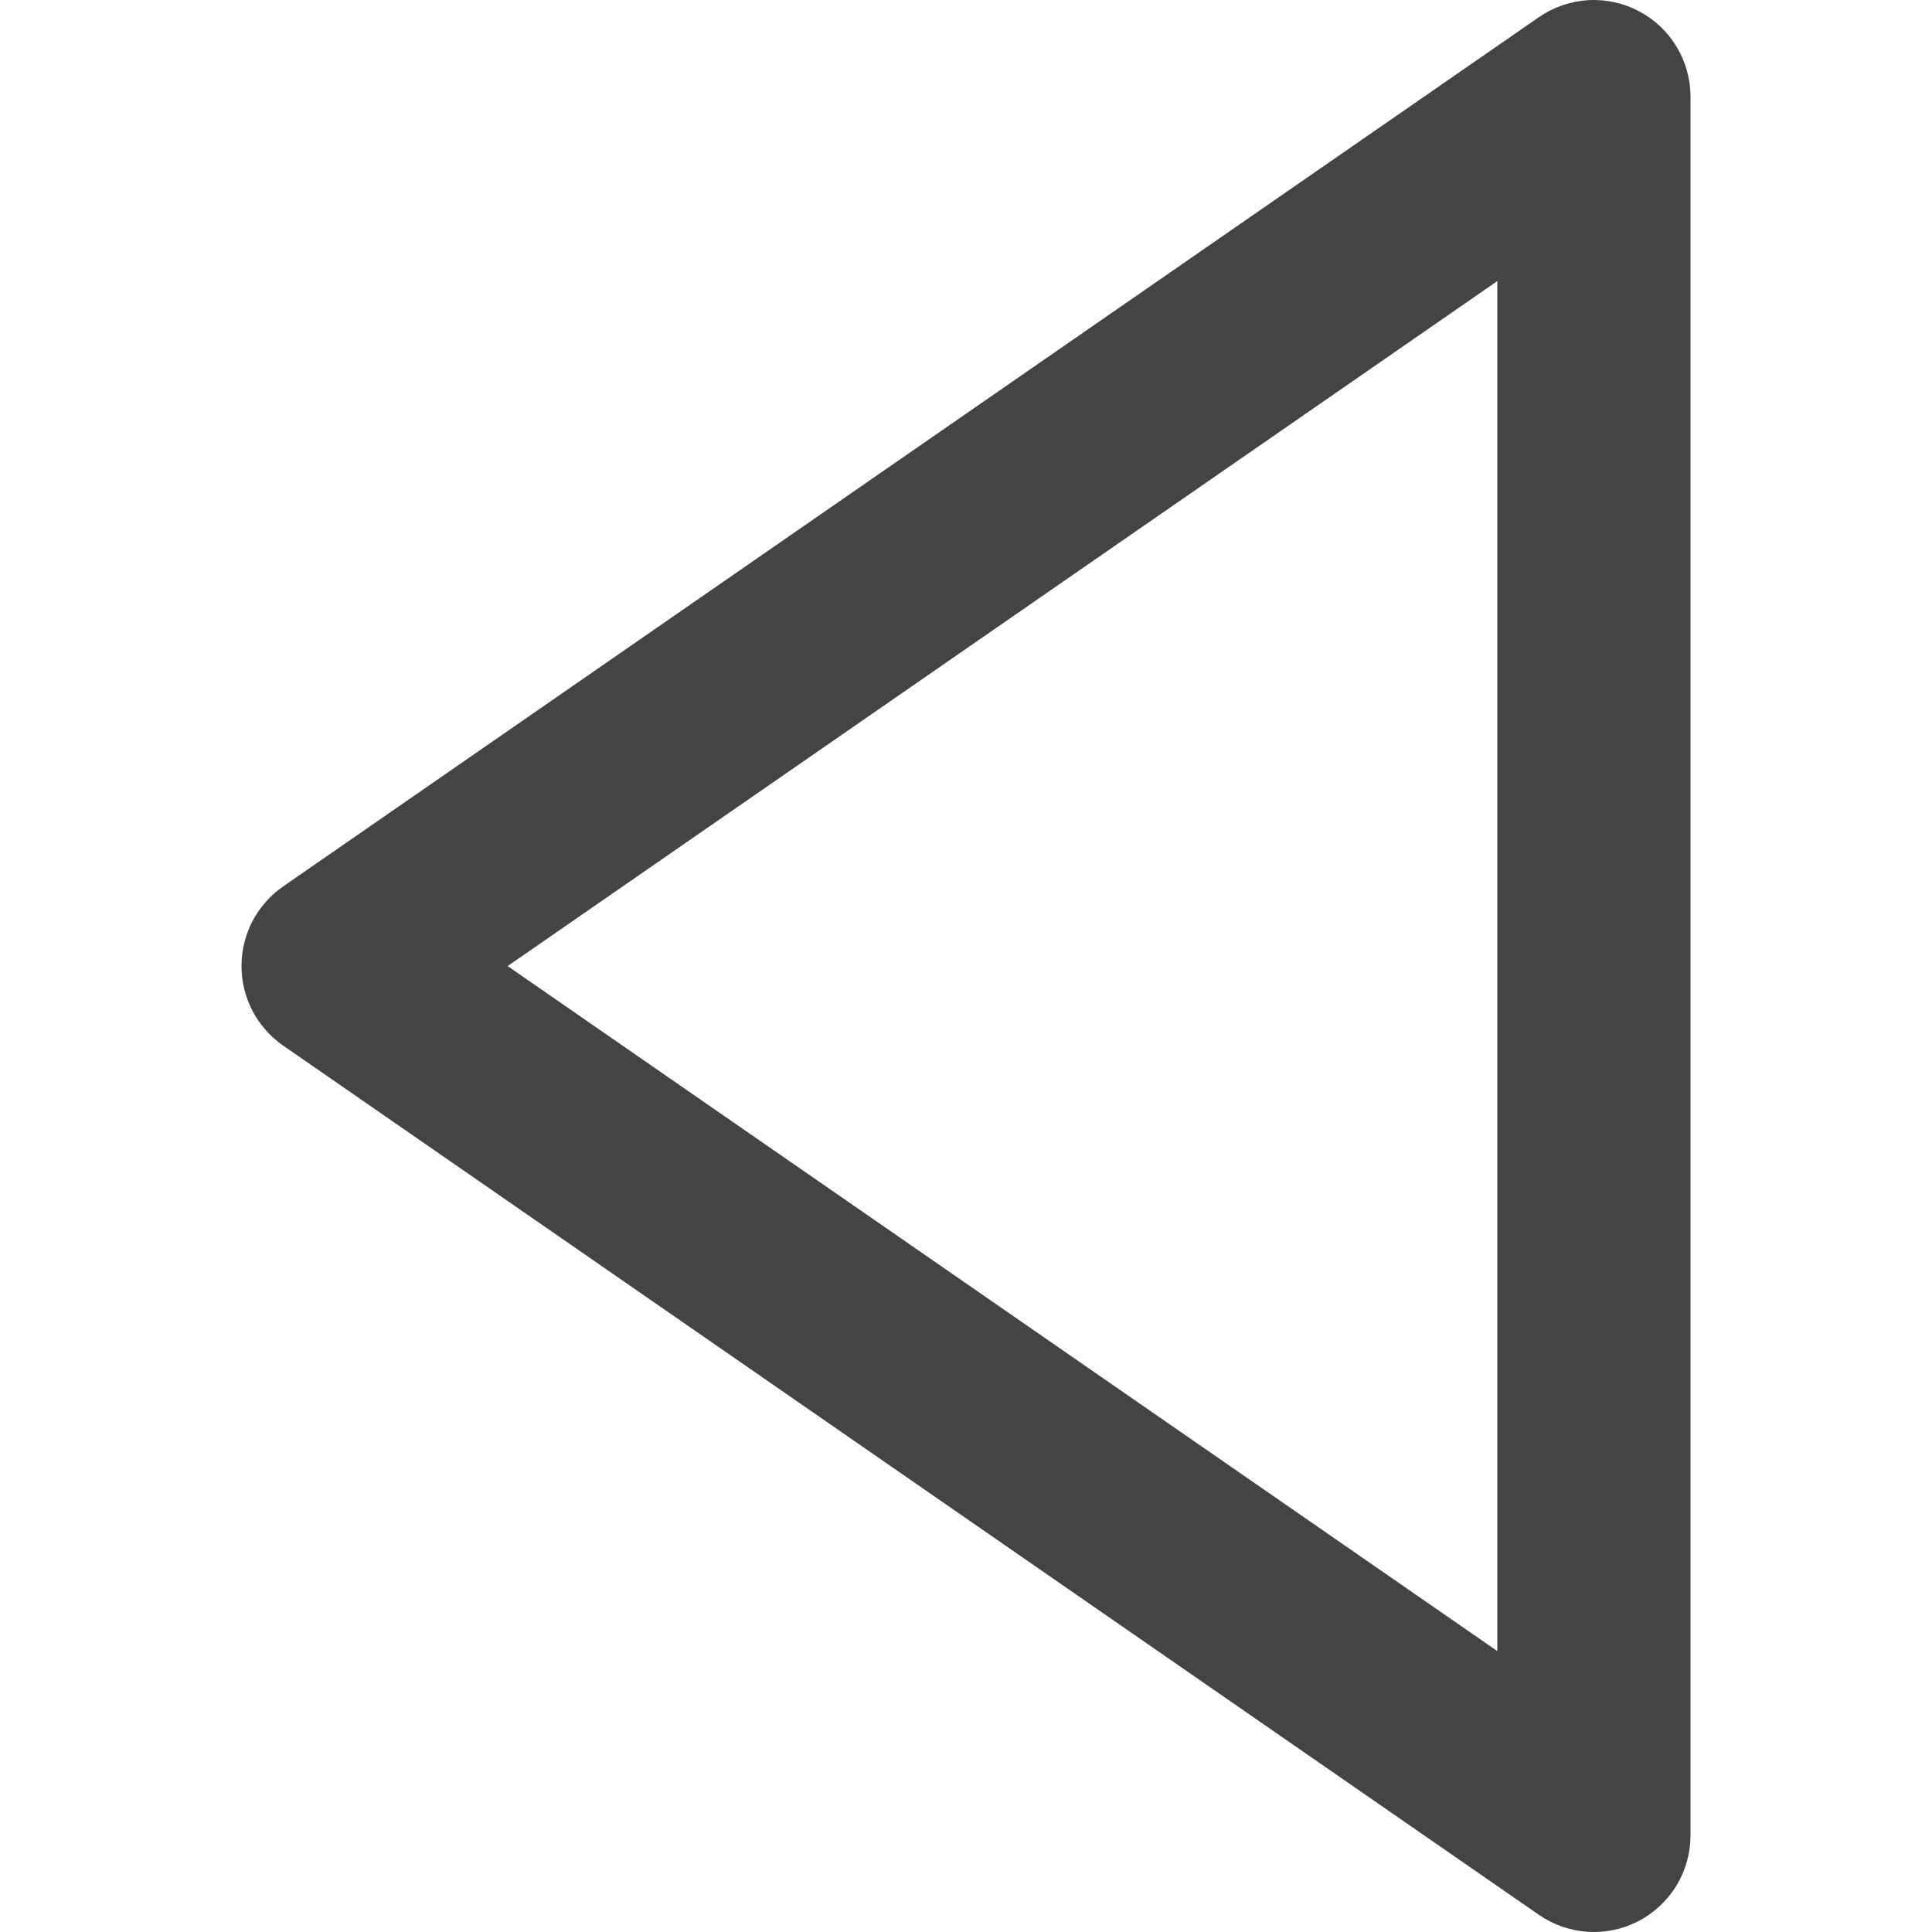
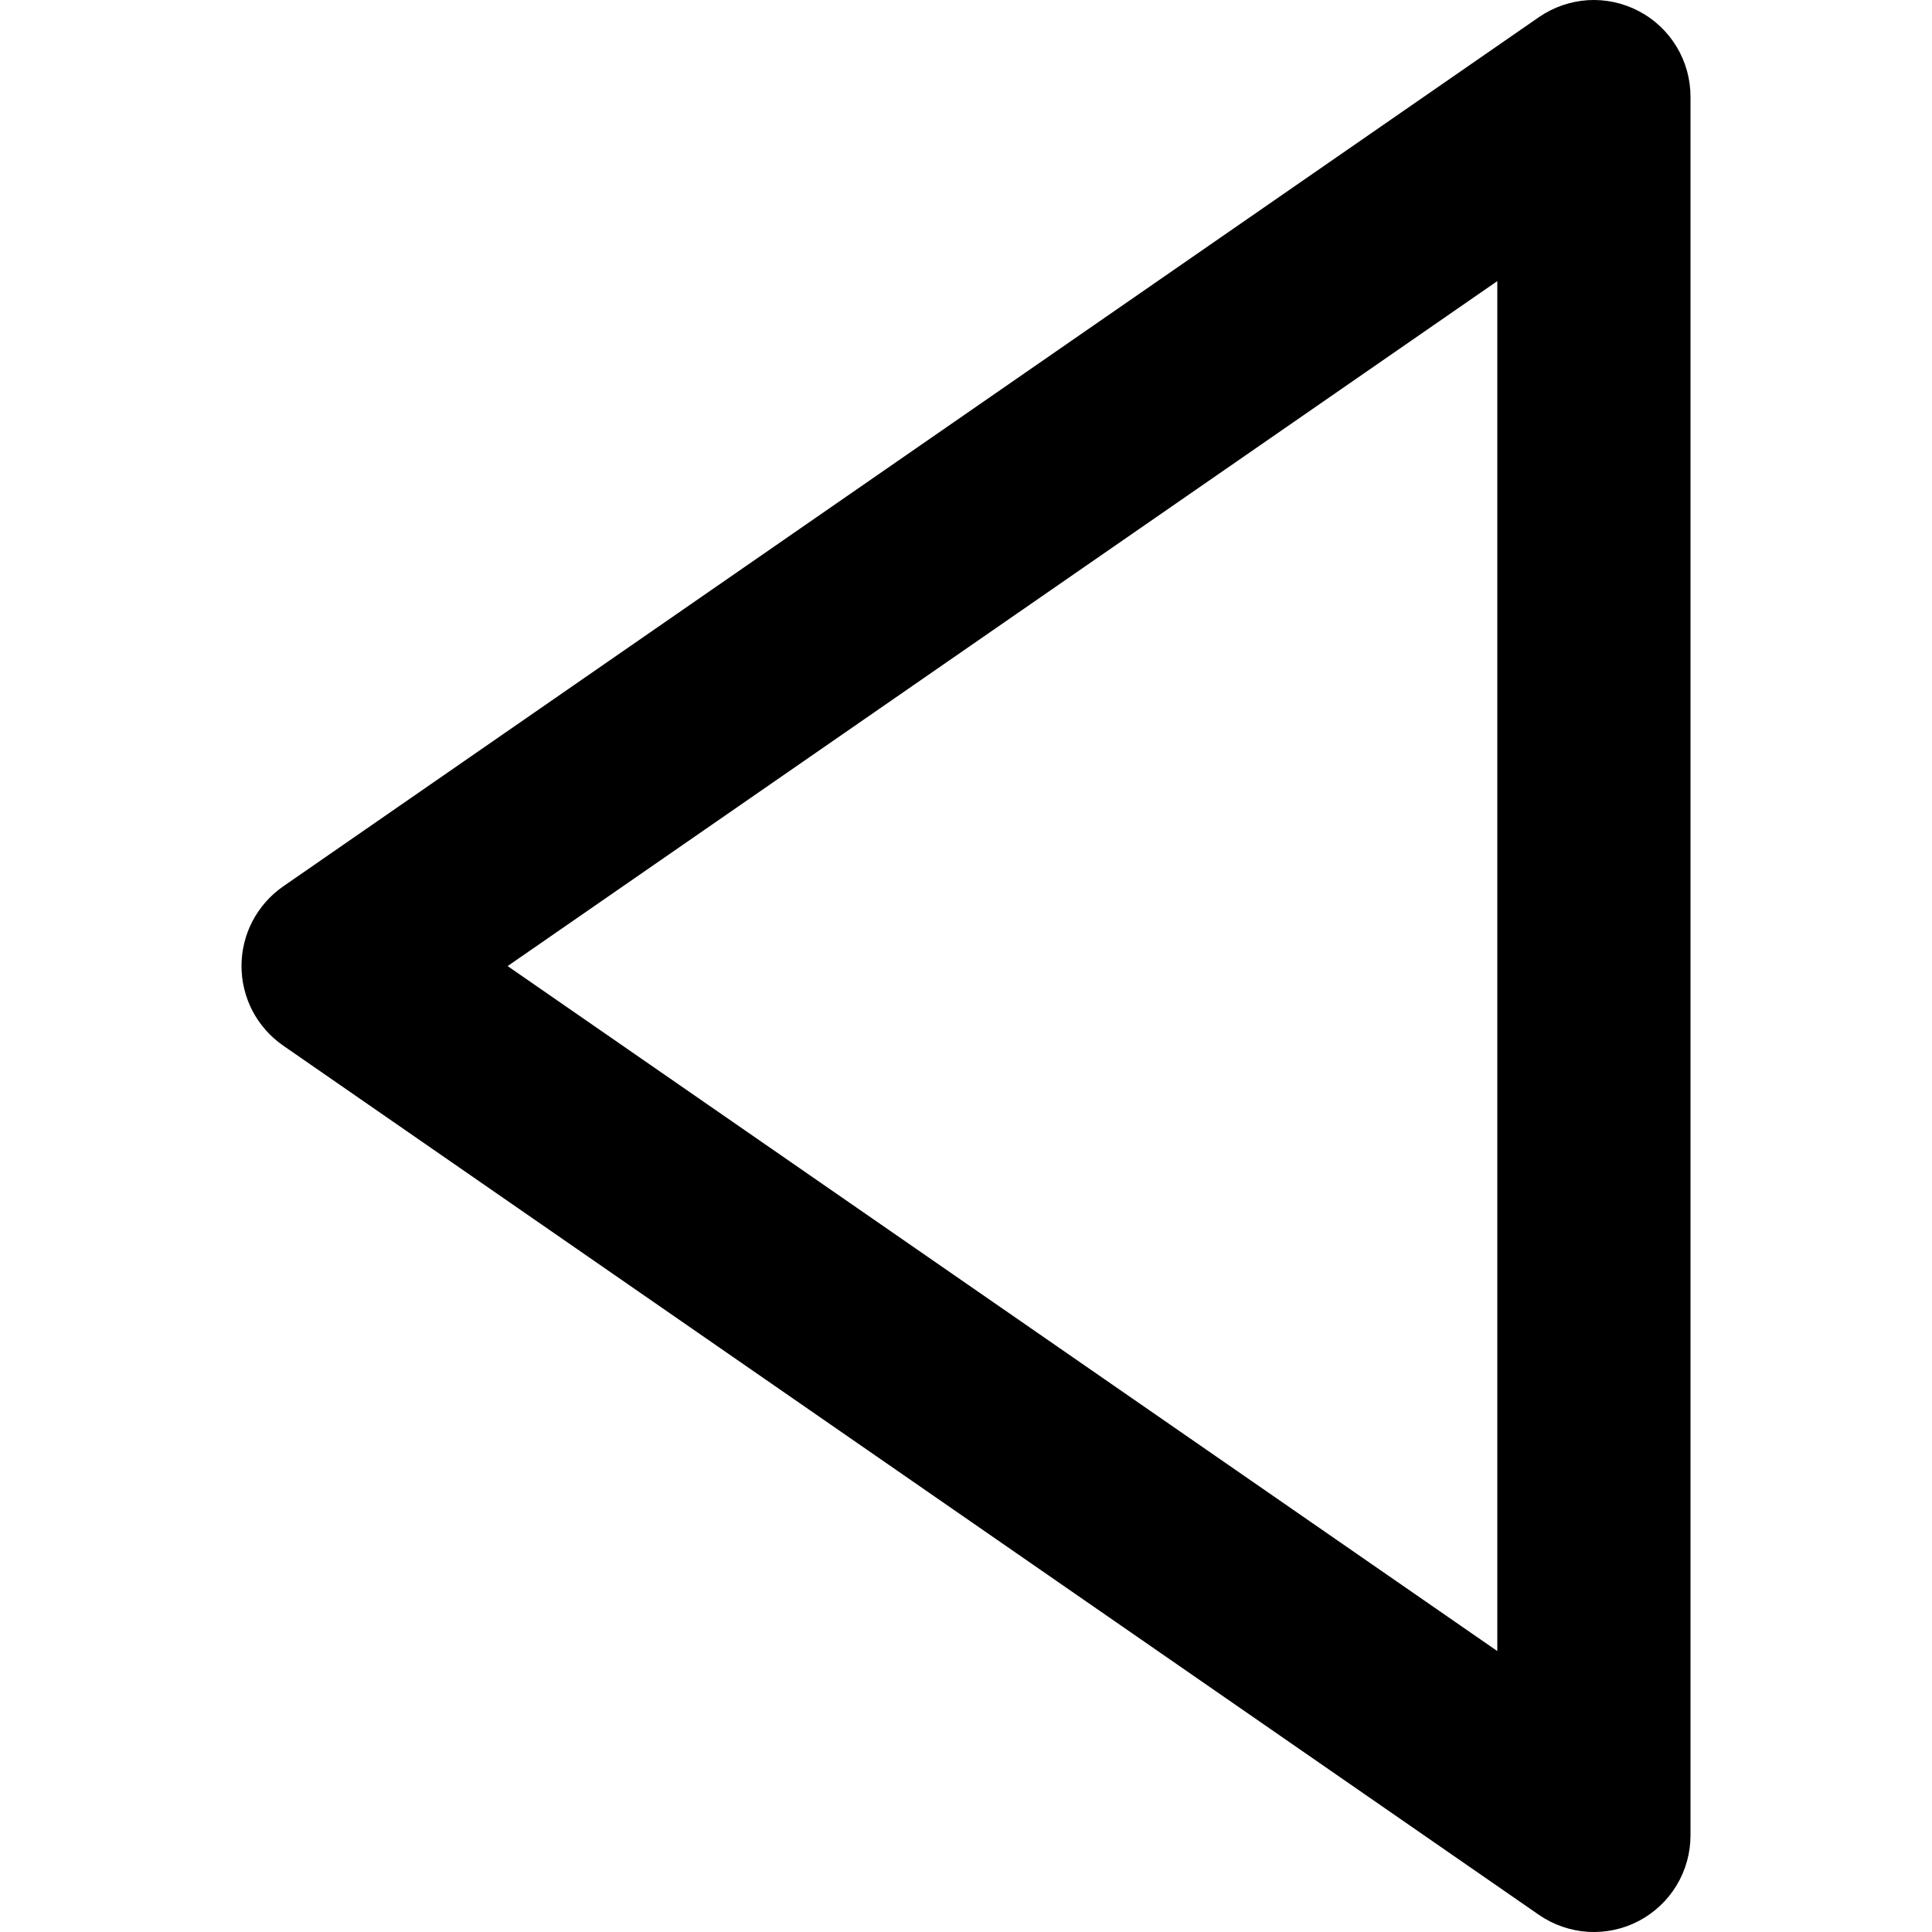
- <svg xmlns="http://www.w3.org/2000/svg" width="24" height="24" viewBox="0 0 24 24" fill="none">
-   <path d="M20.357 0.138C20.163 0.036 19.945 -0.011 19.726 0.002C19.508 0.016 19.297 0.089 19.117 0.213L3.515 11.013C3.356 11.124 3.226 11.272 3.136 11.444C3.047 11.615 3 11.806 3 12C3 12.194 3.047 12.385 3.136 12.557C3.226 12.728 3.356 12.876 3.515 12.987L19.117 23.787C19.297 23.911 19.508 23.984 19.726 23.998C19.945 24.011 20.163 23.965 20.357 23.863C20.551 23.761 20.713 23.609 20.827 23.421C20.94 23.234 21 23.019 21 22.8V1.201C21 0.982 20.94 0.767 20.827 0.58C20.713 0.392 20.551 0.239 20.357 0.138ZM18.6 20.51L6.306 12.001L18.6 3.492V20.51Z" fill="#444444" />
+ <svg xmlns="http://www.w3.org/2000/svg" width="24" height="24" viewBox="0 0 24 24">
+   <path d="M20.357 0.138C20.163 0.036 19.945 -0.011 19.726 0.002C19.508 0.016 19.297 0.089 19.117 0.213L3.515 11.013C3.356 11.124 3.226 11.272 3.136 11.444C3.047 11.615 3 11.806 3 12C3 12.194 3.047 12.385 3.136 12.557C3.226 12.728 3.356 12.876 3.515 12.987L19.117 23.787C19.297 23.911 19.508 23.984 19.726 23.998C19.945 24.011 20.163 23.965 20.357 23.863C20.551 23.761 20.713 23.609 20.827 23.421C20.94 23.234 21 23.019 21 22.8V1.201C21 0.982 20.94 0.767 20.827 0.58C20.713 0.392 20.551 0.239 20.357 0.138ZM18.6 20.51L6.306 12.001L18.6 3.492V20.51Z" />
</svg>
